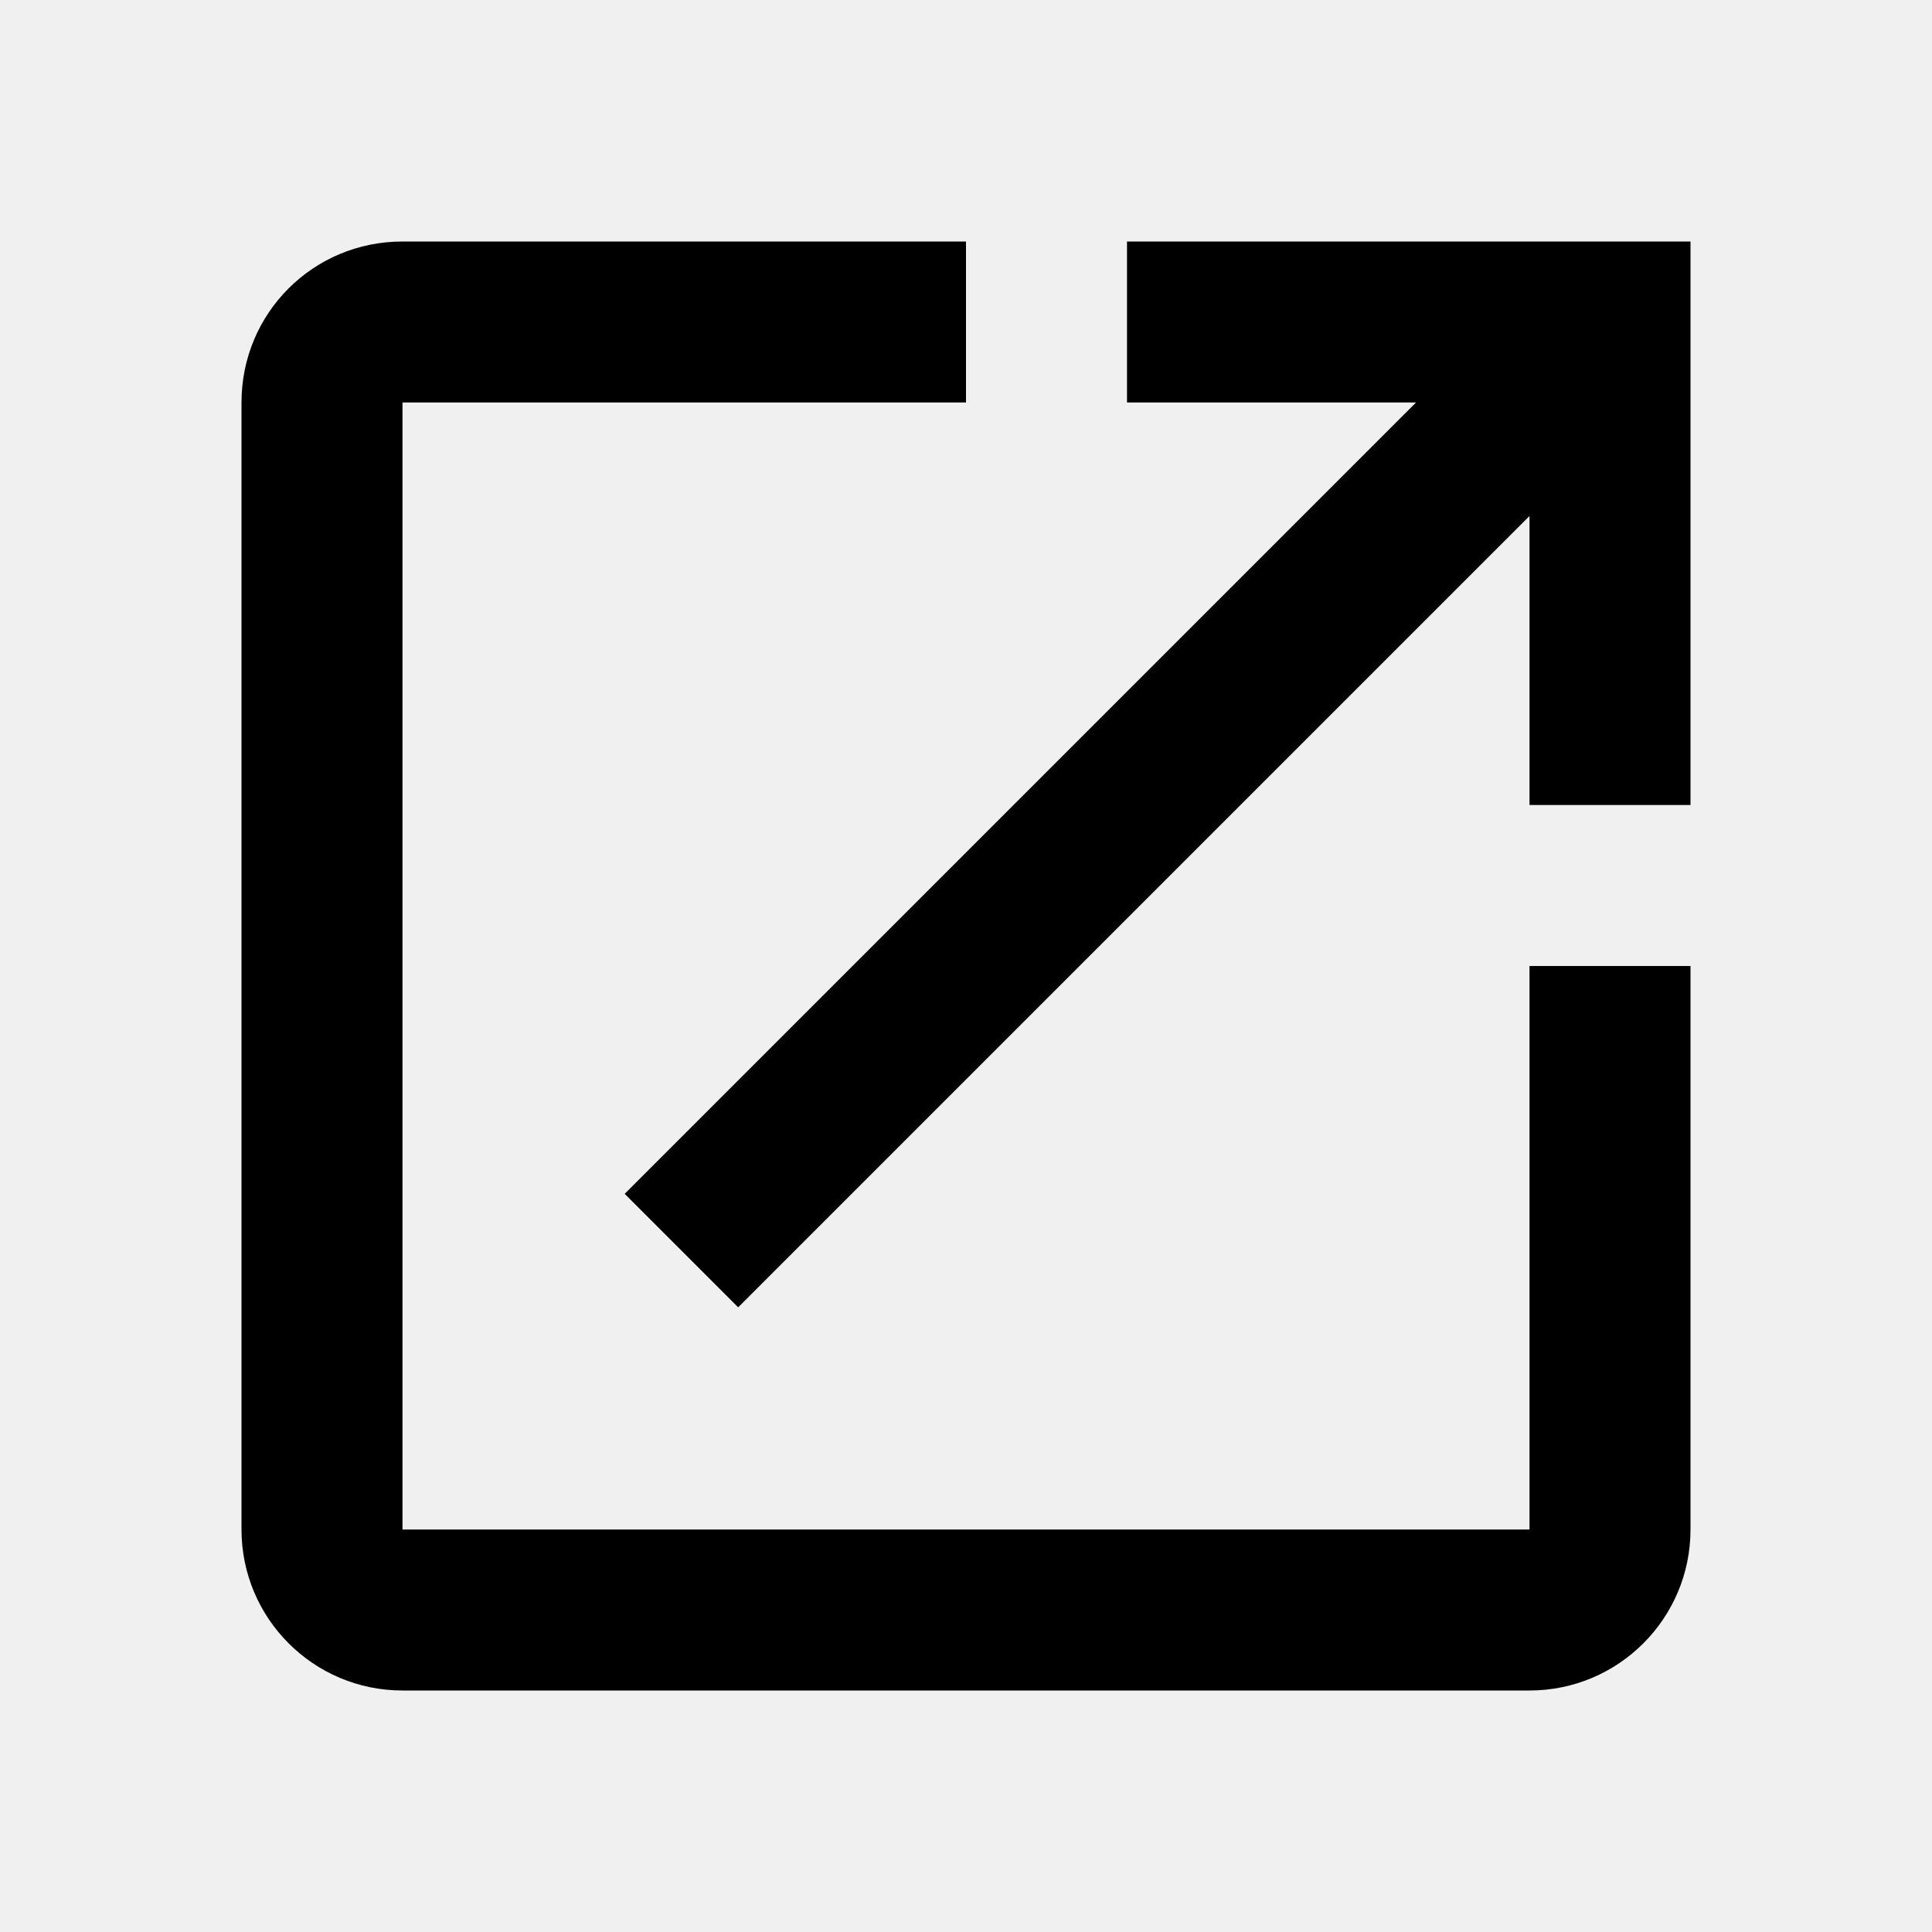
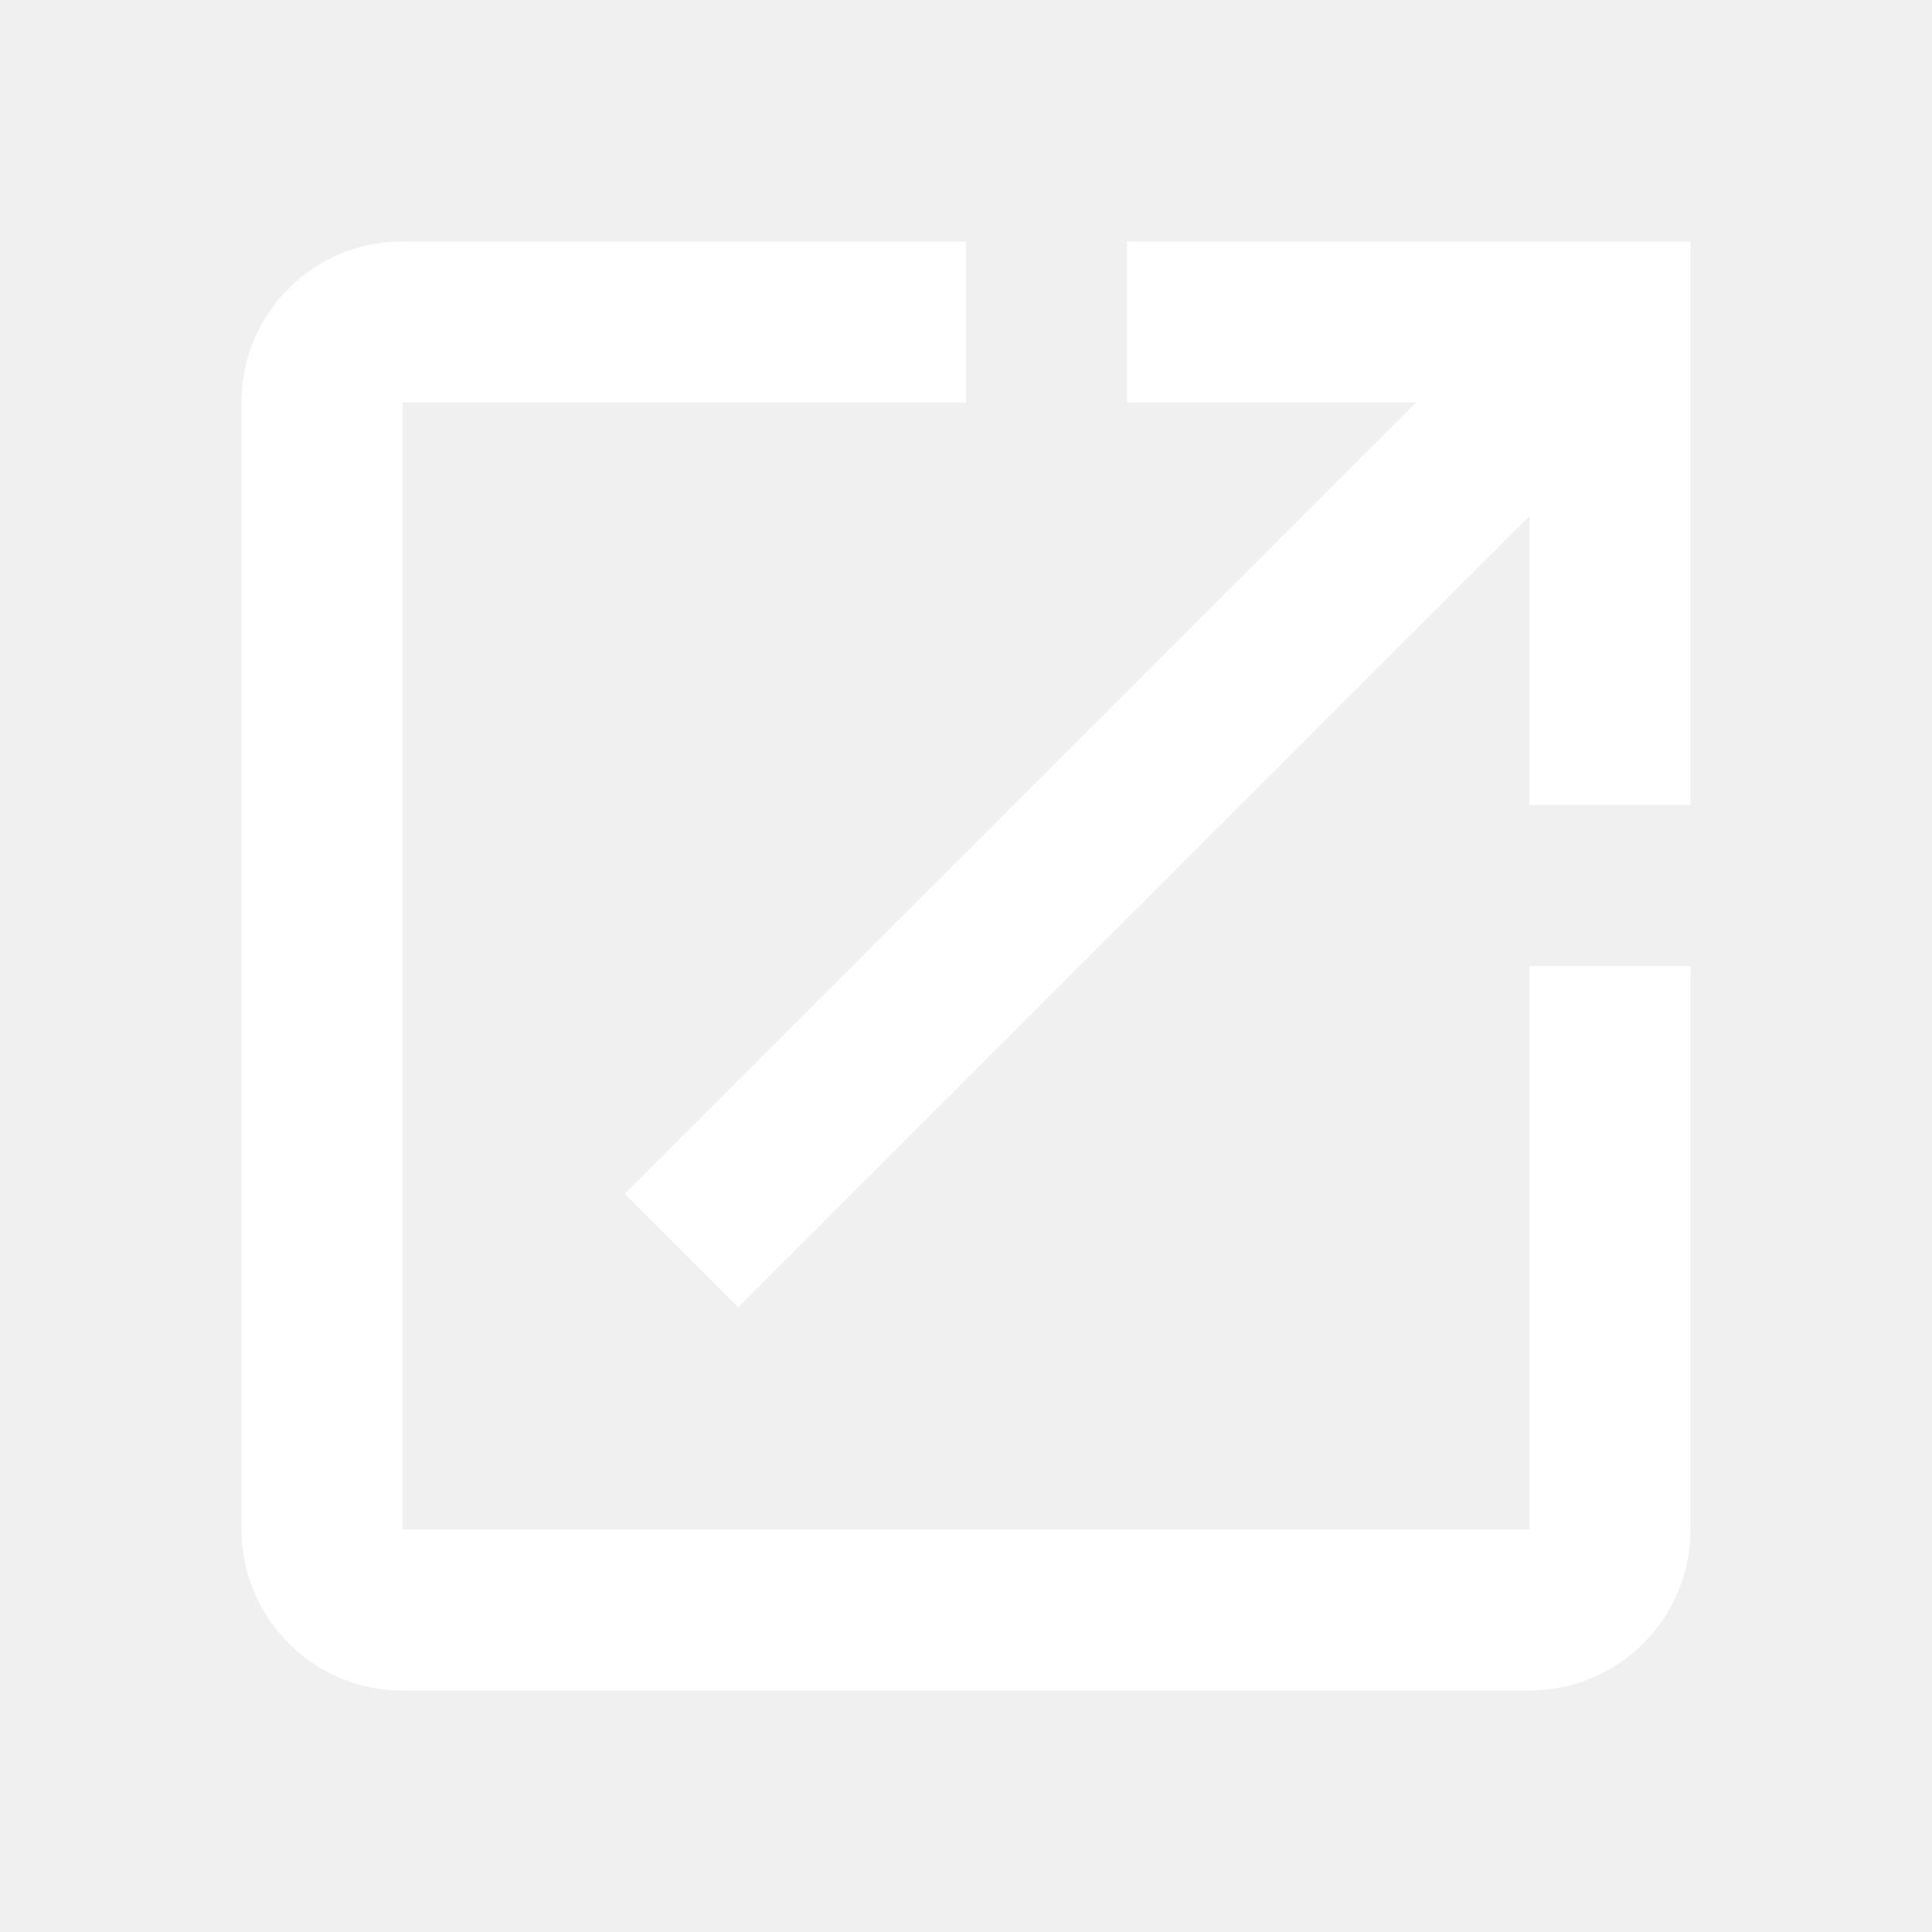
<svg xmlns="http://www.w3.org/2000/svg" viewBox="0 0 24 24">
-   <style>
-     :root {
-       color-scheme: light dark;
-     }
-     path {
-       fill: CanvasText;
-     }</style>
-   <path d="M14,3V5H17.59L7.76,14.83L9.17,16.24L19,6.41V10H21V3M19,19H5V5H12V3H5C3.89,3 3,3.89 3,5V19A2,2 0 0,0 5,21H19A2,2 0 0,0 21,19V12H19V19Z" />
+   <path fill="#fff" d="M14,3V5H17.59L7.76,14.83L9.17,16.24L19,6.41V10H21V3M19,19H5V5H12V3H5C3.89,3 3,3.89 3,5V19A2,2 0 0,0 5,21H19A2,2 0 0,0 21,19V12H19V19Z" />
</svg>
